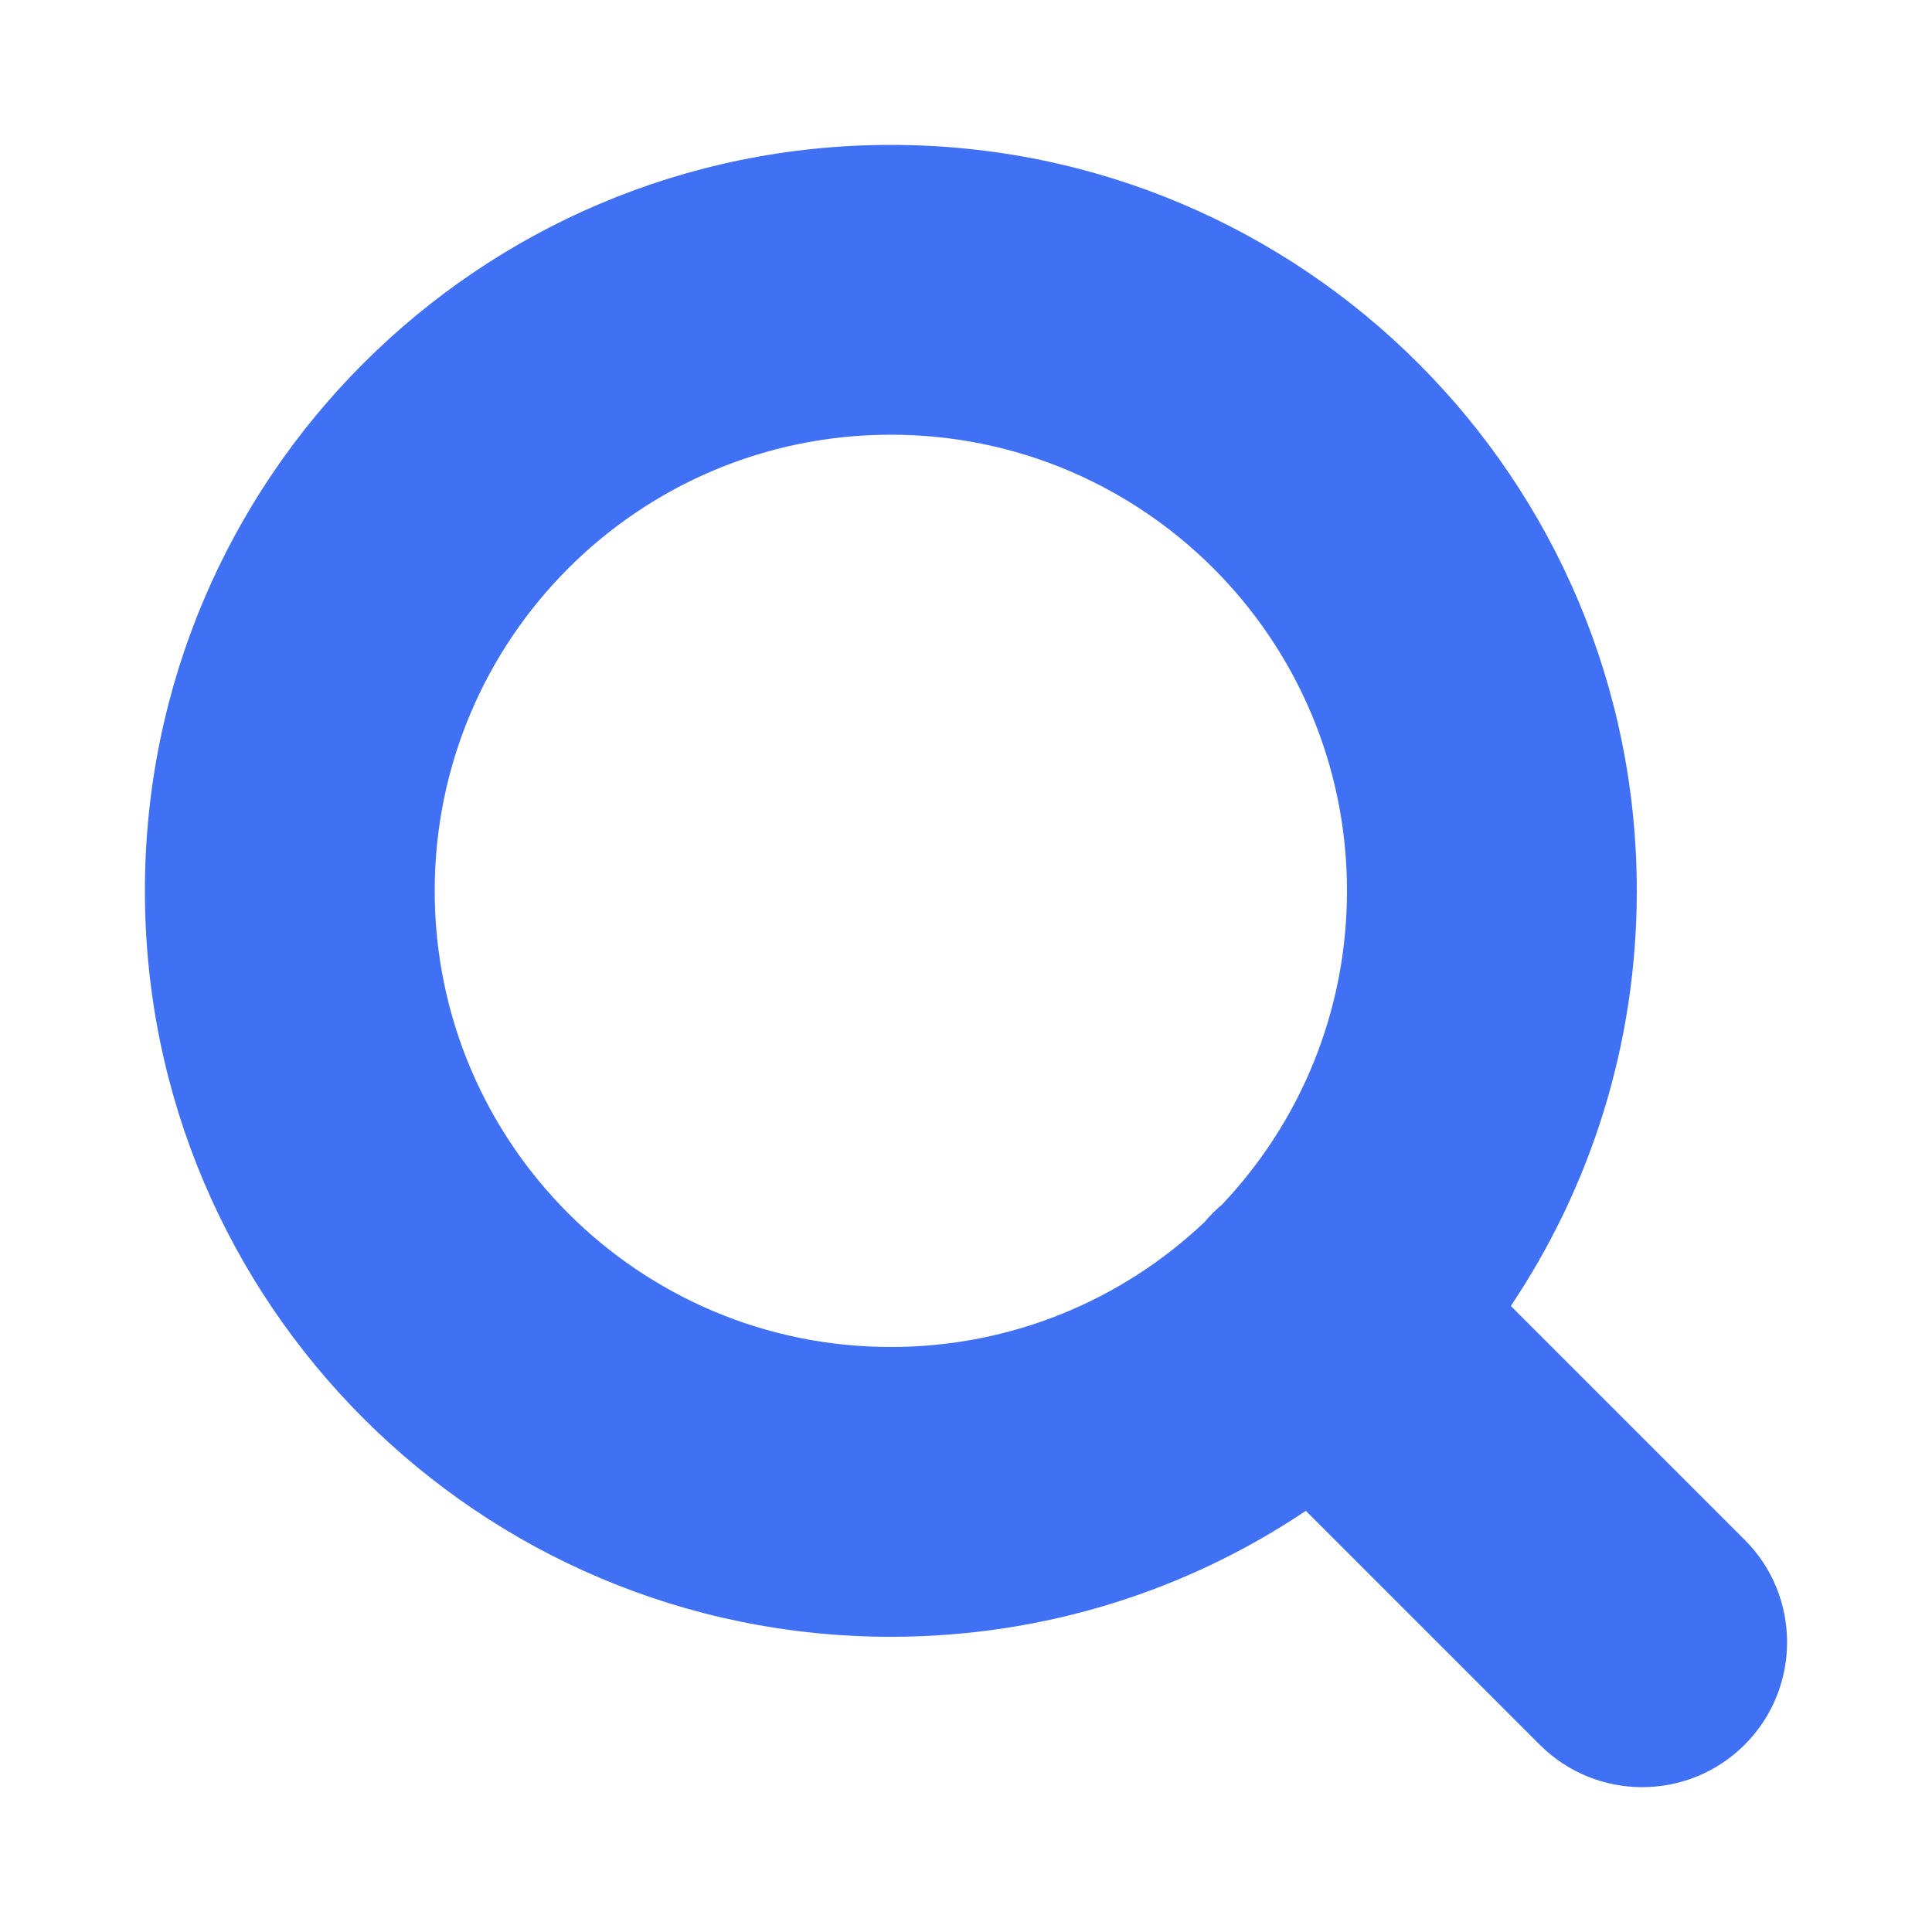
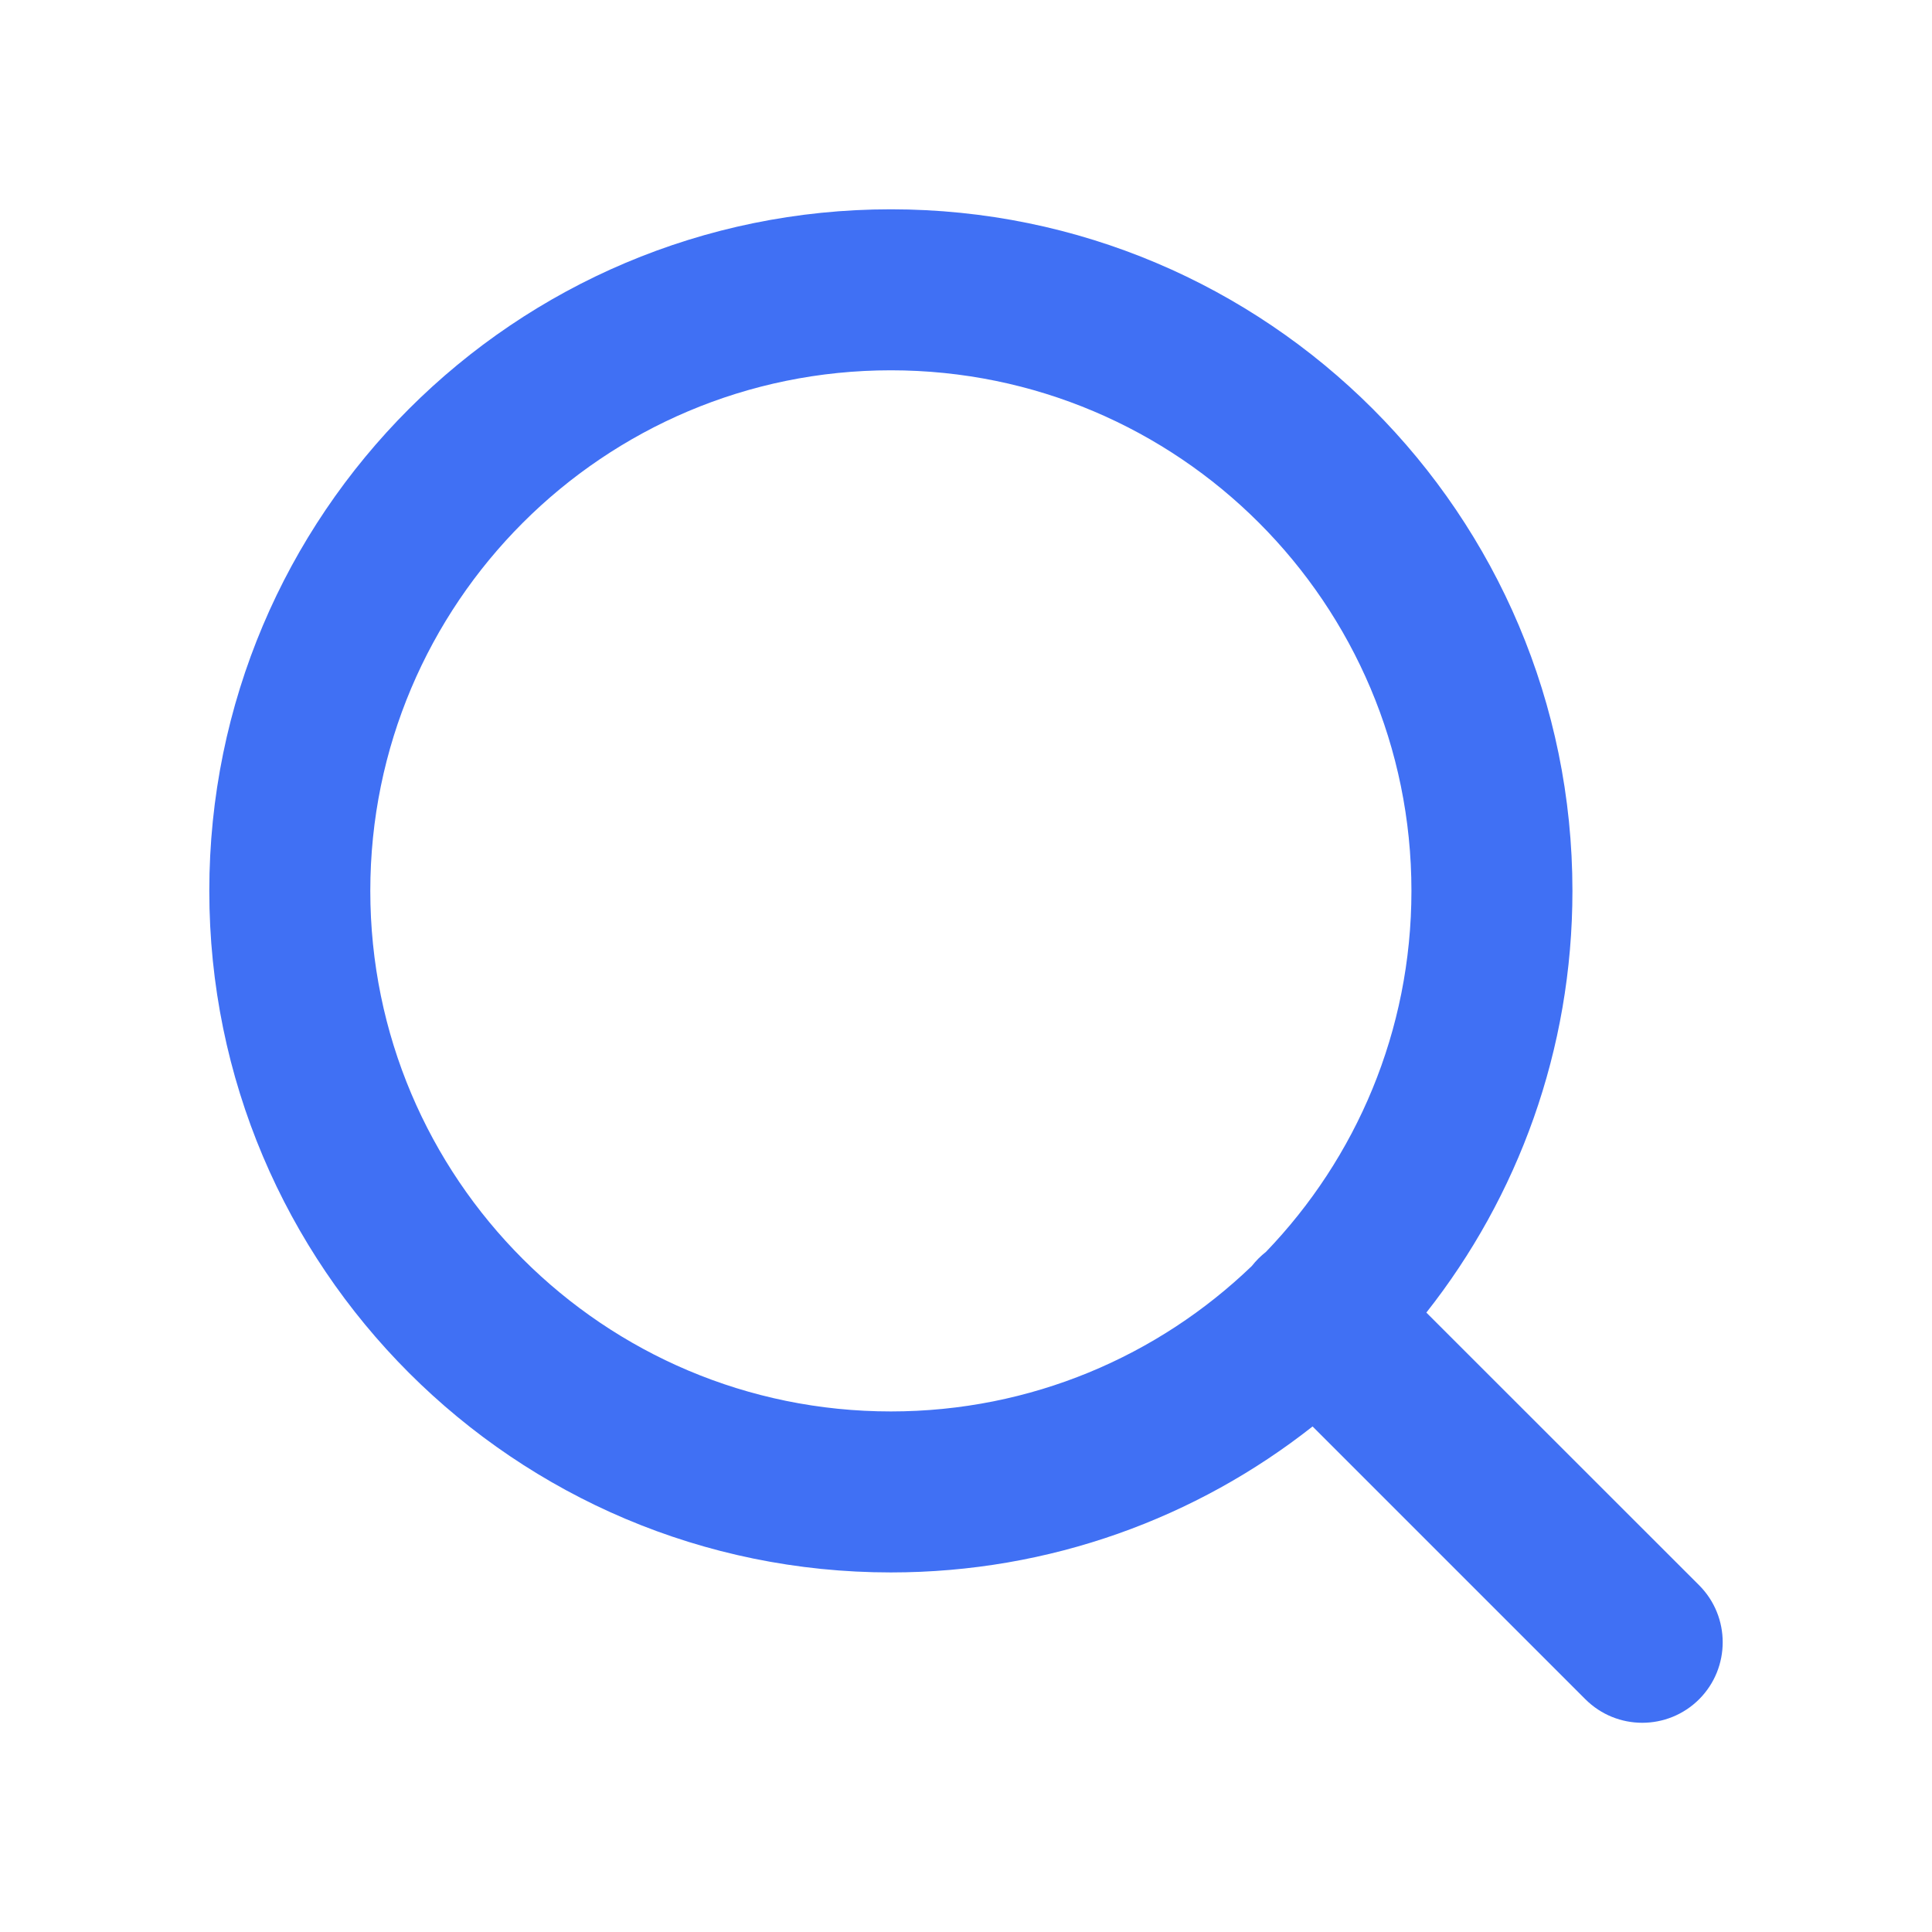
- <svg xmlns="http://www.w3.org/2000/svg" width="20" height="20" viewBox="0 0 20 20" fill="none">
-   <path fill-rule="evenodd" clip-rule="evenodd" d="M9.222 1.5C4.957 1.5 1.5 4.957 1.5 9.222C1.5 13.487 4.957 16.944 9.222 16.944C10.812 16.944 12.29 16.464 13.518 15.64L15.939 18.061C16.525 18.647 17.475 18.647 18.061 18.061C18.646 17.475 18.646 16.525 18.061 15.94L15.64 13.519C16.464 12.29 16.944 10.812 16.944 9.222C16.944 4.957 13.487 1.5 9.222 1.5ZM12.652 12.468C13.453 11.622 13.944 10.479 13.944 9.222C13.944 6.614 11.83 4.5 9.222 4.5C6.614 4.5 4.5 6.614 4.5 9.222C4.5 11.83 6.614 13.944 9.222 13.944C10.479 13.944 11.622 13.453 12.468 12.652C12.496 12.619 12.525 12.587 12.556 12.556C12.587 12.525 12.619 12.496 12.652 12.468Z" fill="#4070F4" />
+ <svg xmlns="http://www.w3.org/2000/svg" width="18" height="18" viewBox="0 0 18 18" fill="none">
+   <path fill-rule="evenodd" clip-rule="evenodd" d="M8.3 1.95C4.793 1.95 1.95 4.793 1.95 8.3C1.95 11.807 4.793 14.65 8.3 14.65C9.783 14.65 11.148 14.142 12.229 13.29L14.77 15.831C15.063 16.124 15.538 16.124 15.831 15.831C16.123 15.538 16.123 15.063 15.831 14.77L13.289 12.229C14.142 11.148 14.65 9.783 14.65 8.3C14.65 4.793 11.807 1.95 8.3 1.95ZM11.795 11.663C12.634 10.791 13.15 9.606 13.15 8.3C13.15 5.622 10.979 3.45 8.3 3.45C5.622 3.45 3.45 5.622 3.45 8.3C3.45 10.979 5.622 13.15 8.3 13.15C9.606 13.15 10.791 12.634 11.663 11.795C11.682 11.771 11.703 11.747 11.725 11.725C11.747 11.703 11.771 11.682 11.795 11.663Z" fill="#4070F4" />
</svg>
